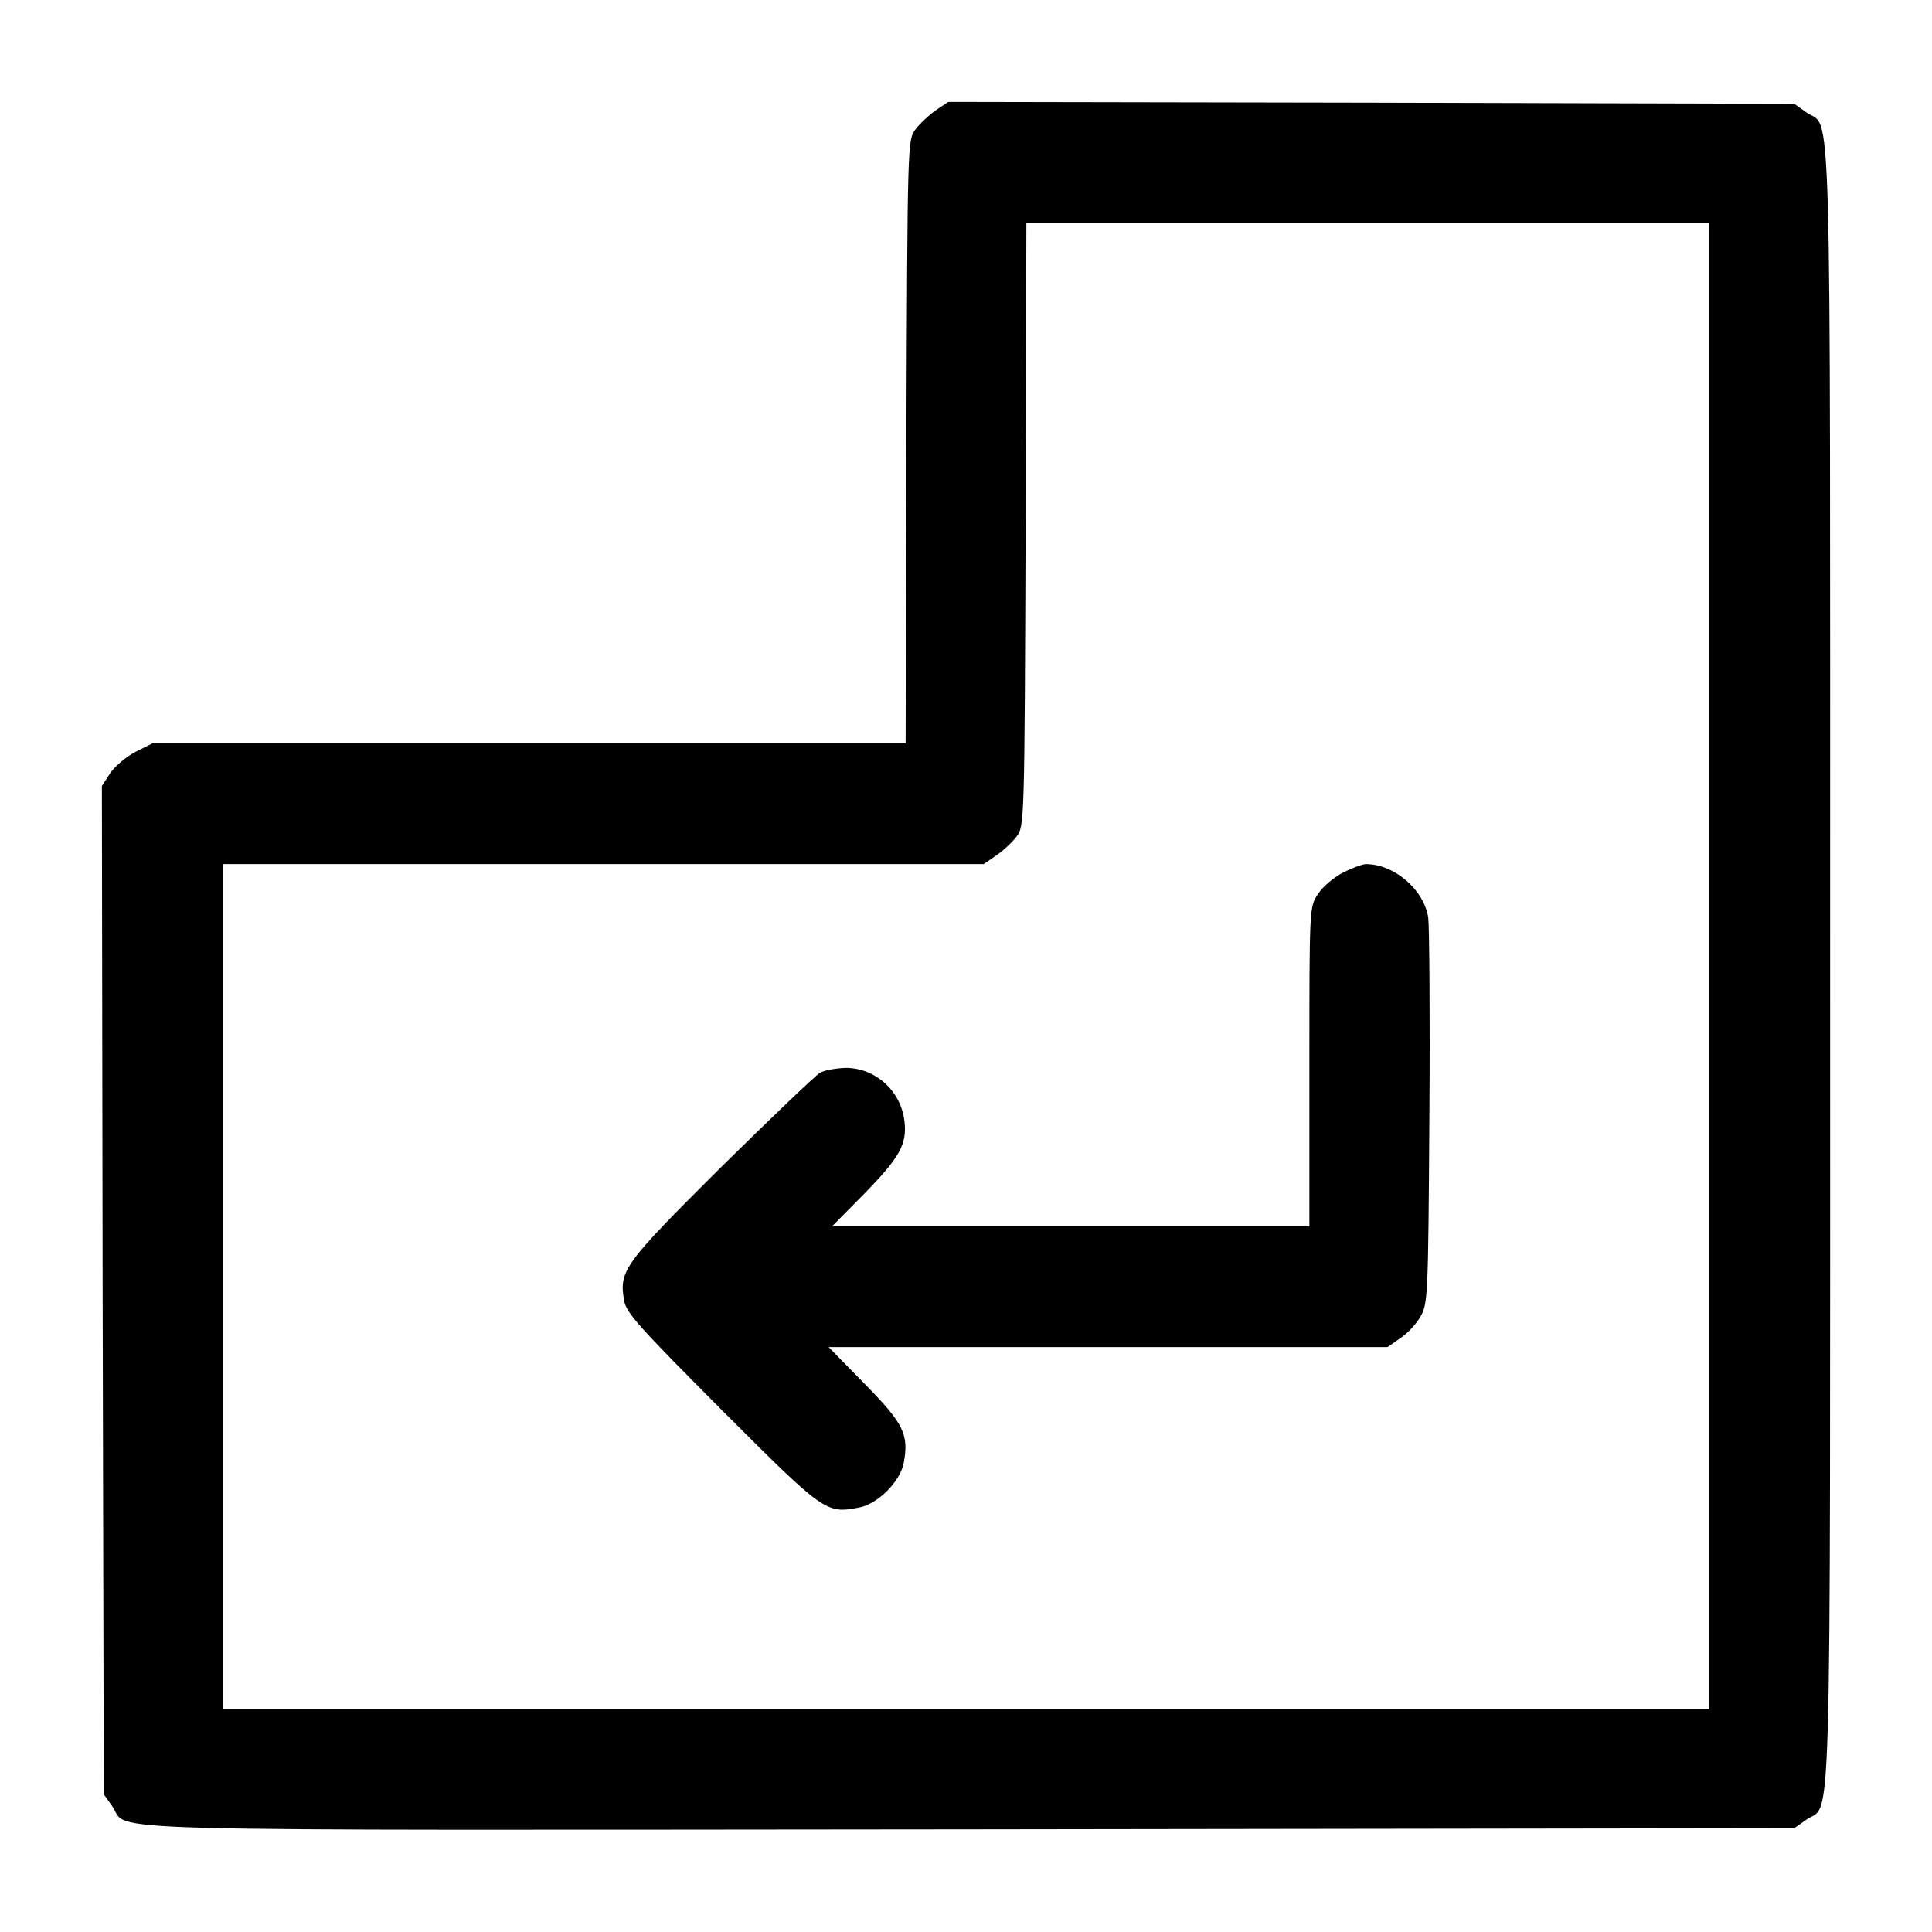
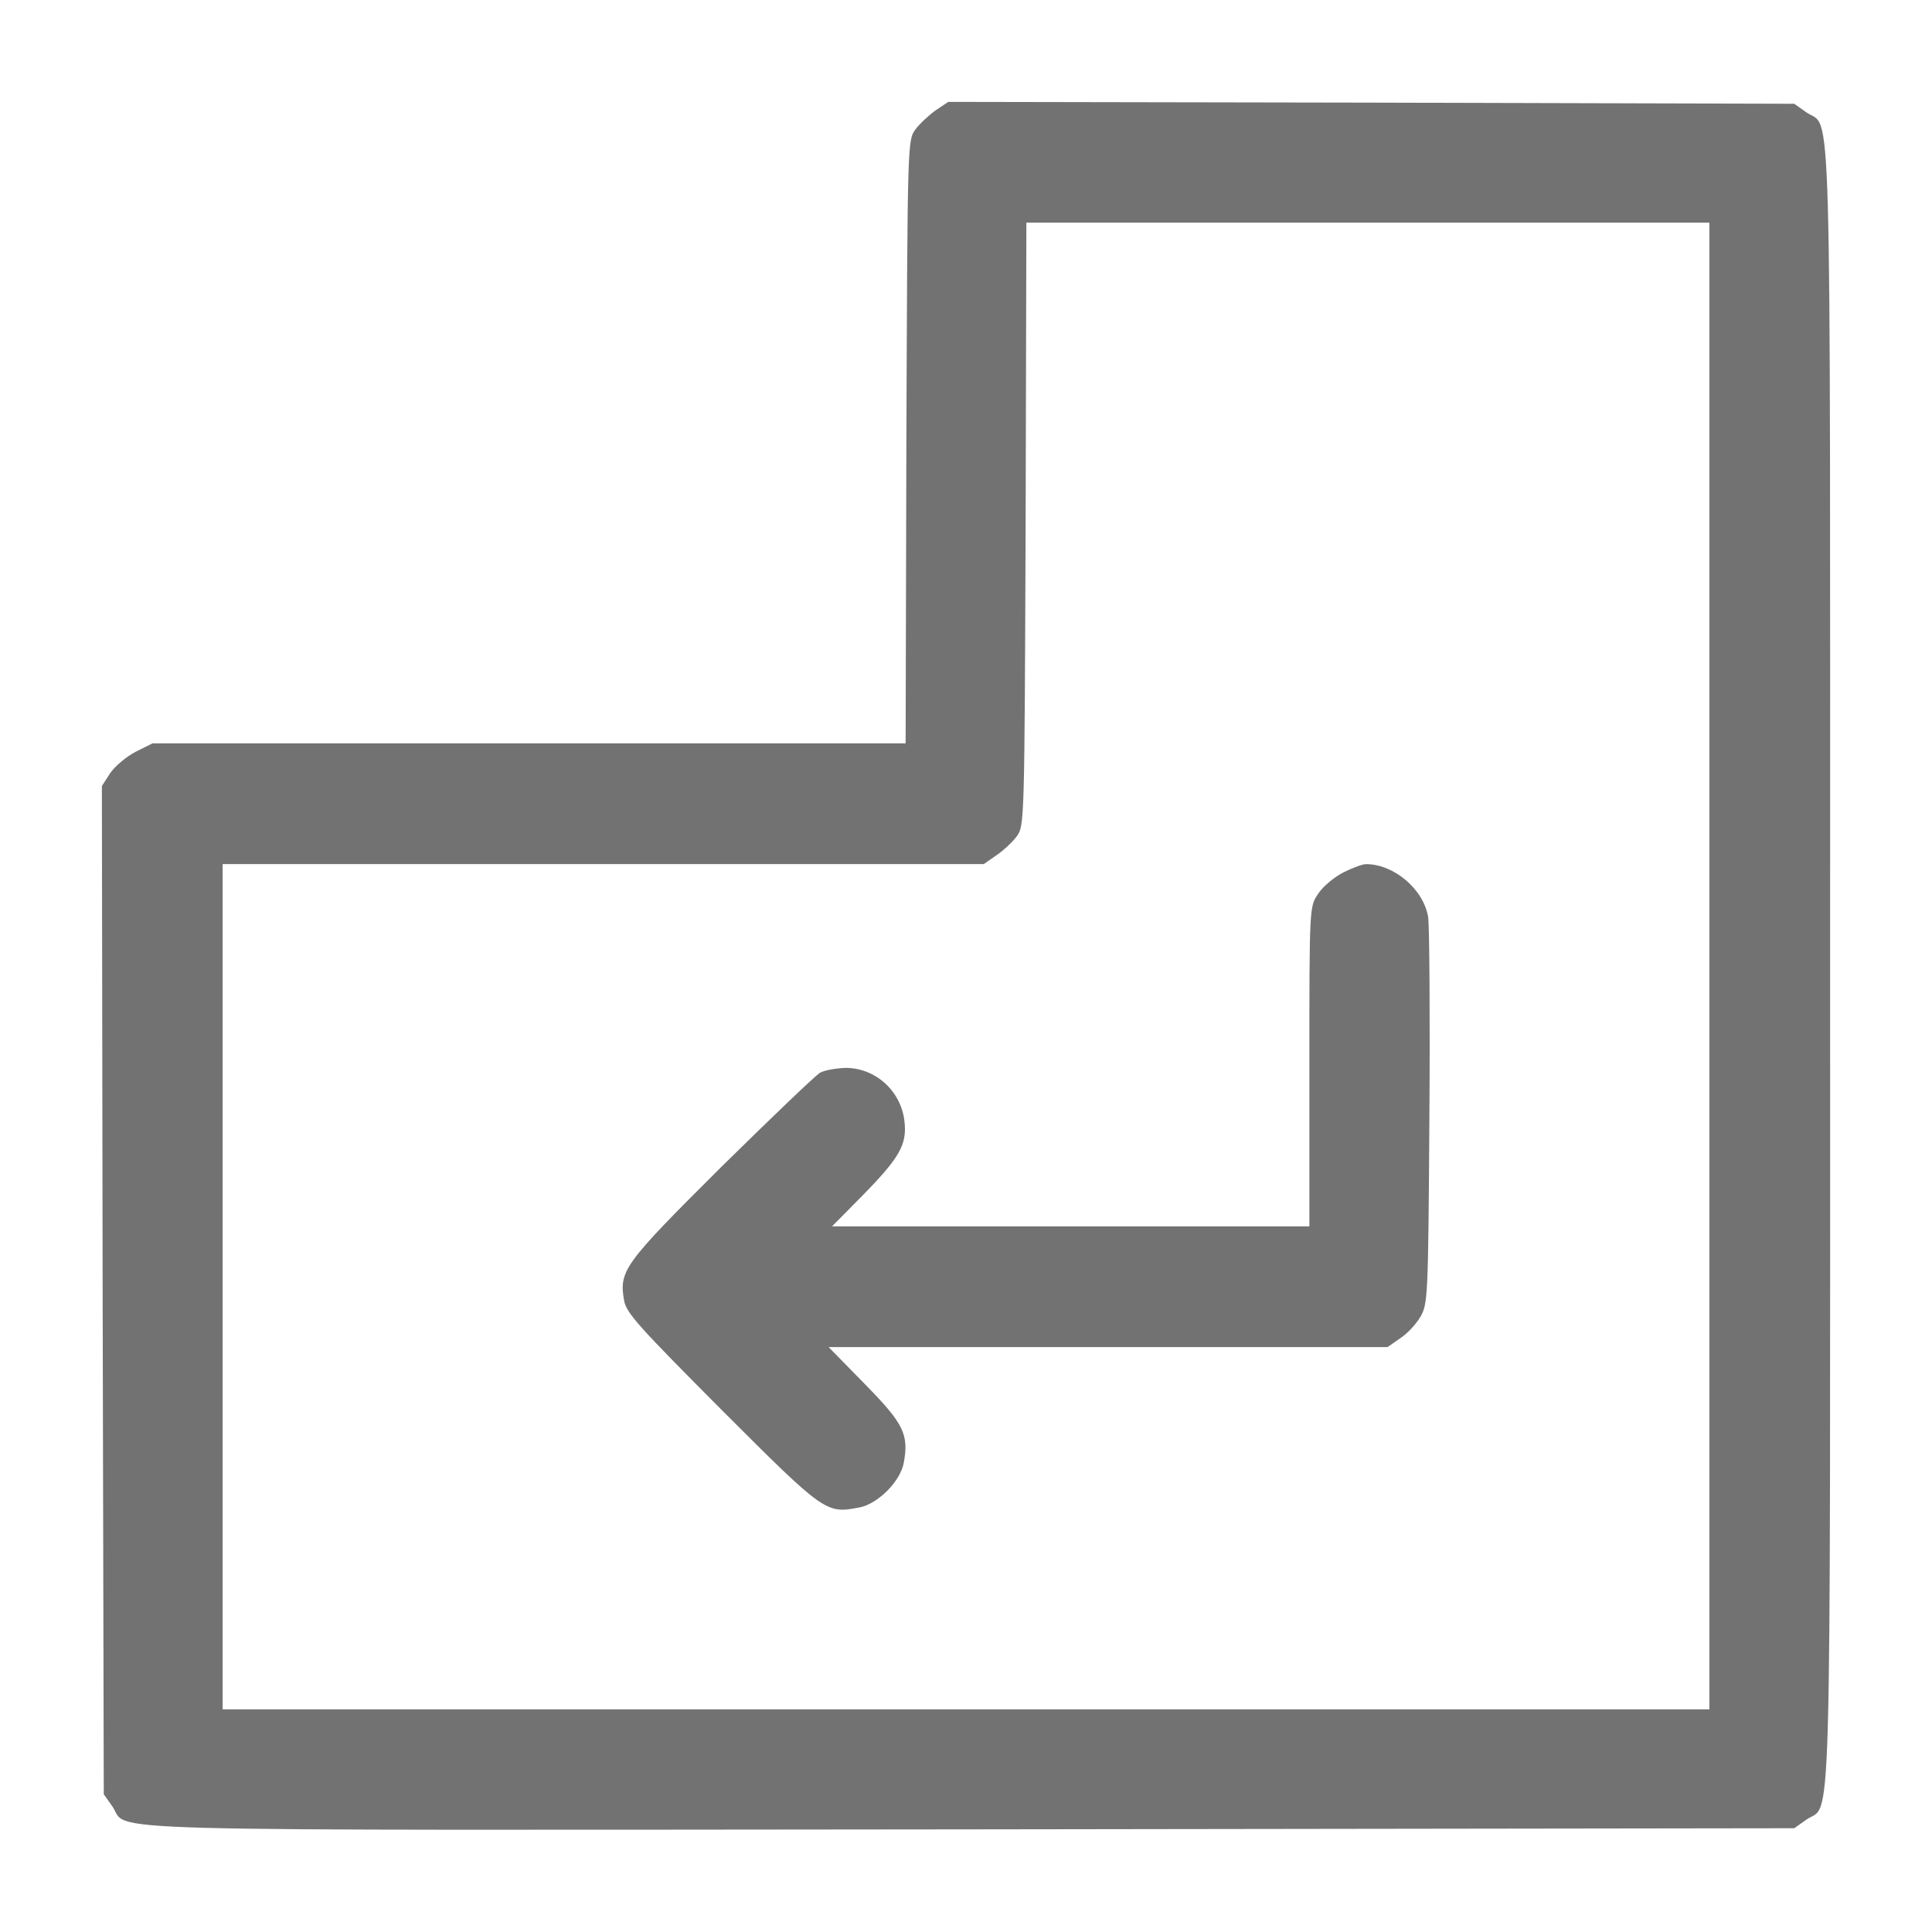
<svg xmlns="http://www.w3.org/2000/svg" version="1.0" width="512pt" height="512pt" viewBox="0 0 512 512" preserveAspectRatio="xMidYMid meet">
-   <g transform="translate(0,512) scale(0.1,-0.1)" fill="#000000" stroke="none">
+   <g transform="translate(0,512) scale(0.1,-0.1)" fill="#727272" stroke="none">
    <path d="M2480 4828 c-18 -13 -43 -36 -54 -51 -21 -28 -21 -34 -24 -828 l-2 -799 -998 0 -998 0 -44 -22 c-25 -13 -55 -38 -68 -57 l-22 -34 2 -1336 3 -1336 22 -31 c50 -70 -146 -64 2275 -62 l2183 3 31 22 c69 50 64 -143 64 2263 0 2406 5 2213 -64 2263 l-31 22 -1121 3 -1121 2 -33 -22z m2050 -2268 l0 -1970 -1970 0 -1970 0 0 1120 0 1120 1009 0 1008 0 33 23 c18 12 43 35 54 50 21 28 21 34 24 828 l2 799 905 0 905 0 0 -1970z" />
    <path d="M3560 2808 c-25 -13 -55 -38 -67 -57 -23 -34 -23 -35 -23 -457 l0 -424 -632 0 -633 0 82 83 c97 99 117 134 110 195 -9 81 -77 142 -156 142 -25 -1 -56 -6 -68 -13 -12 -7 -130 -120 -263 -251 -257 -256 -270 -273 -256 -353 6 -33 40 -70 259 -290 272 -272 276 -275 364 -258 49 9 109 69 118 118 14 76 0 104 -103 209 l-96 98 741 0 740 0 33 23 c19 12 43 38 54 57 20 34 21 52 24 525 2 270 0 509 -3 533 -11 74 -90 142 -165 142 -9 0 -36 -10 -60 -22z" />
  </g>
</svg>
